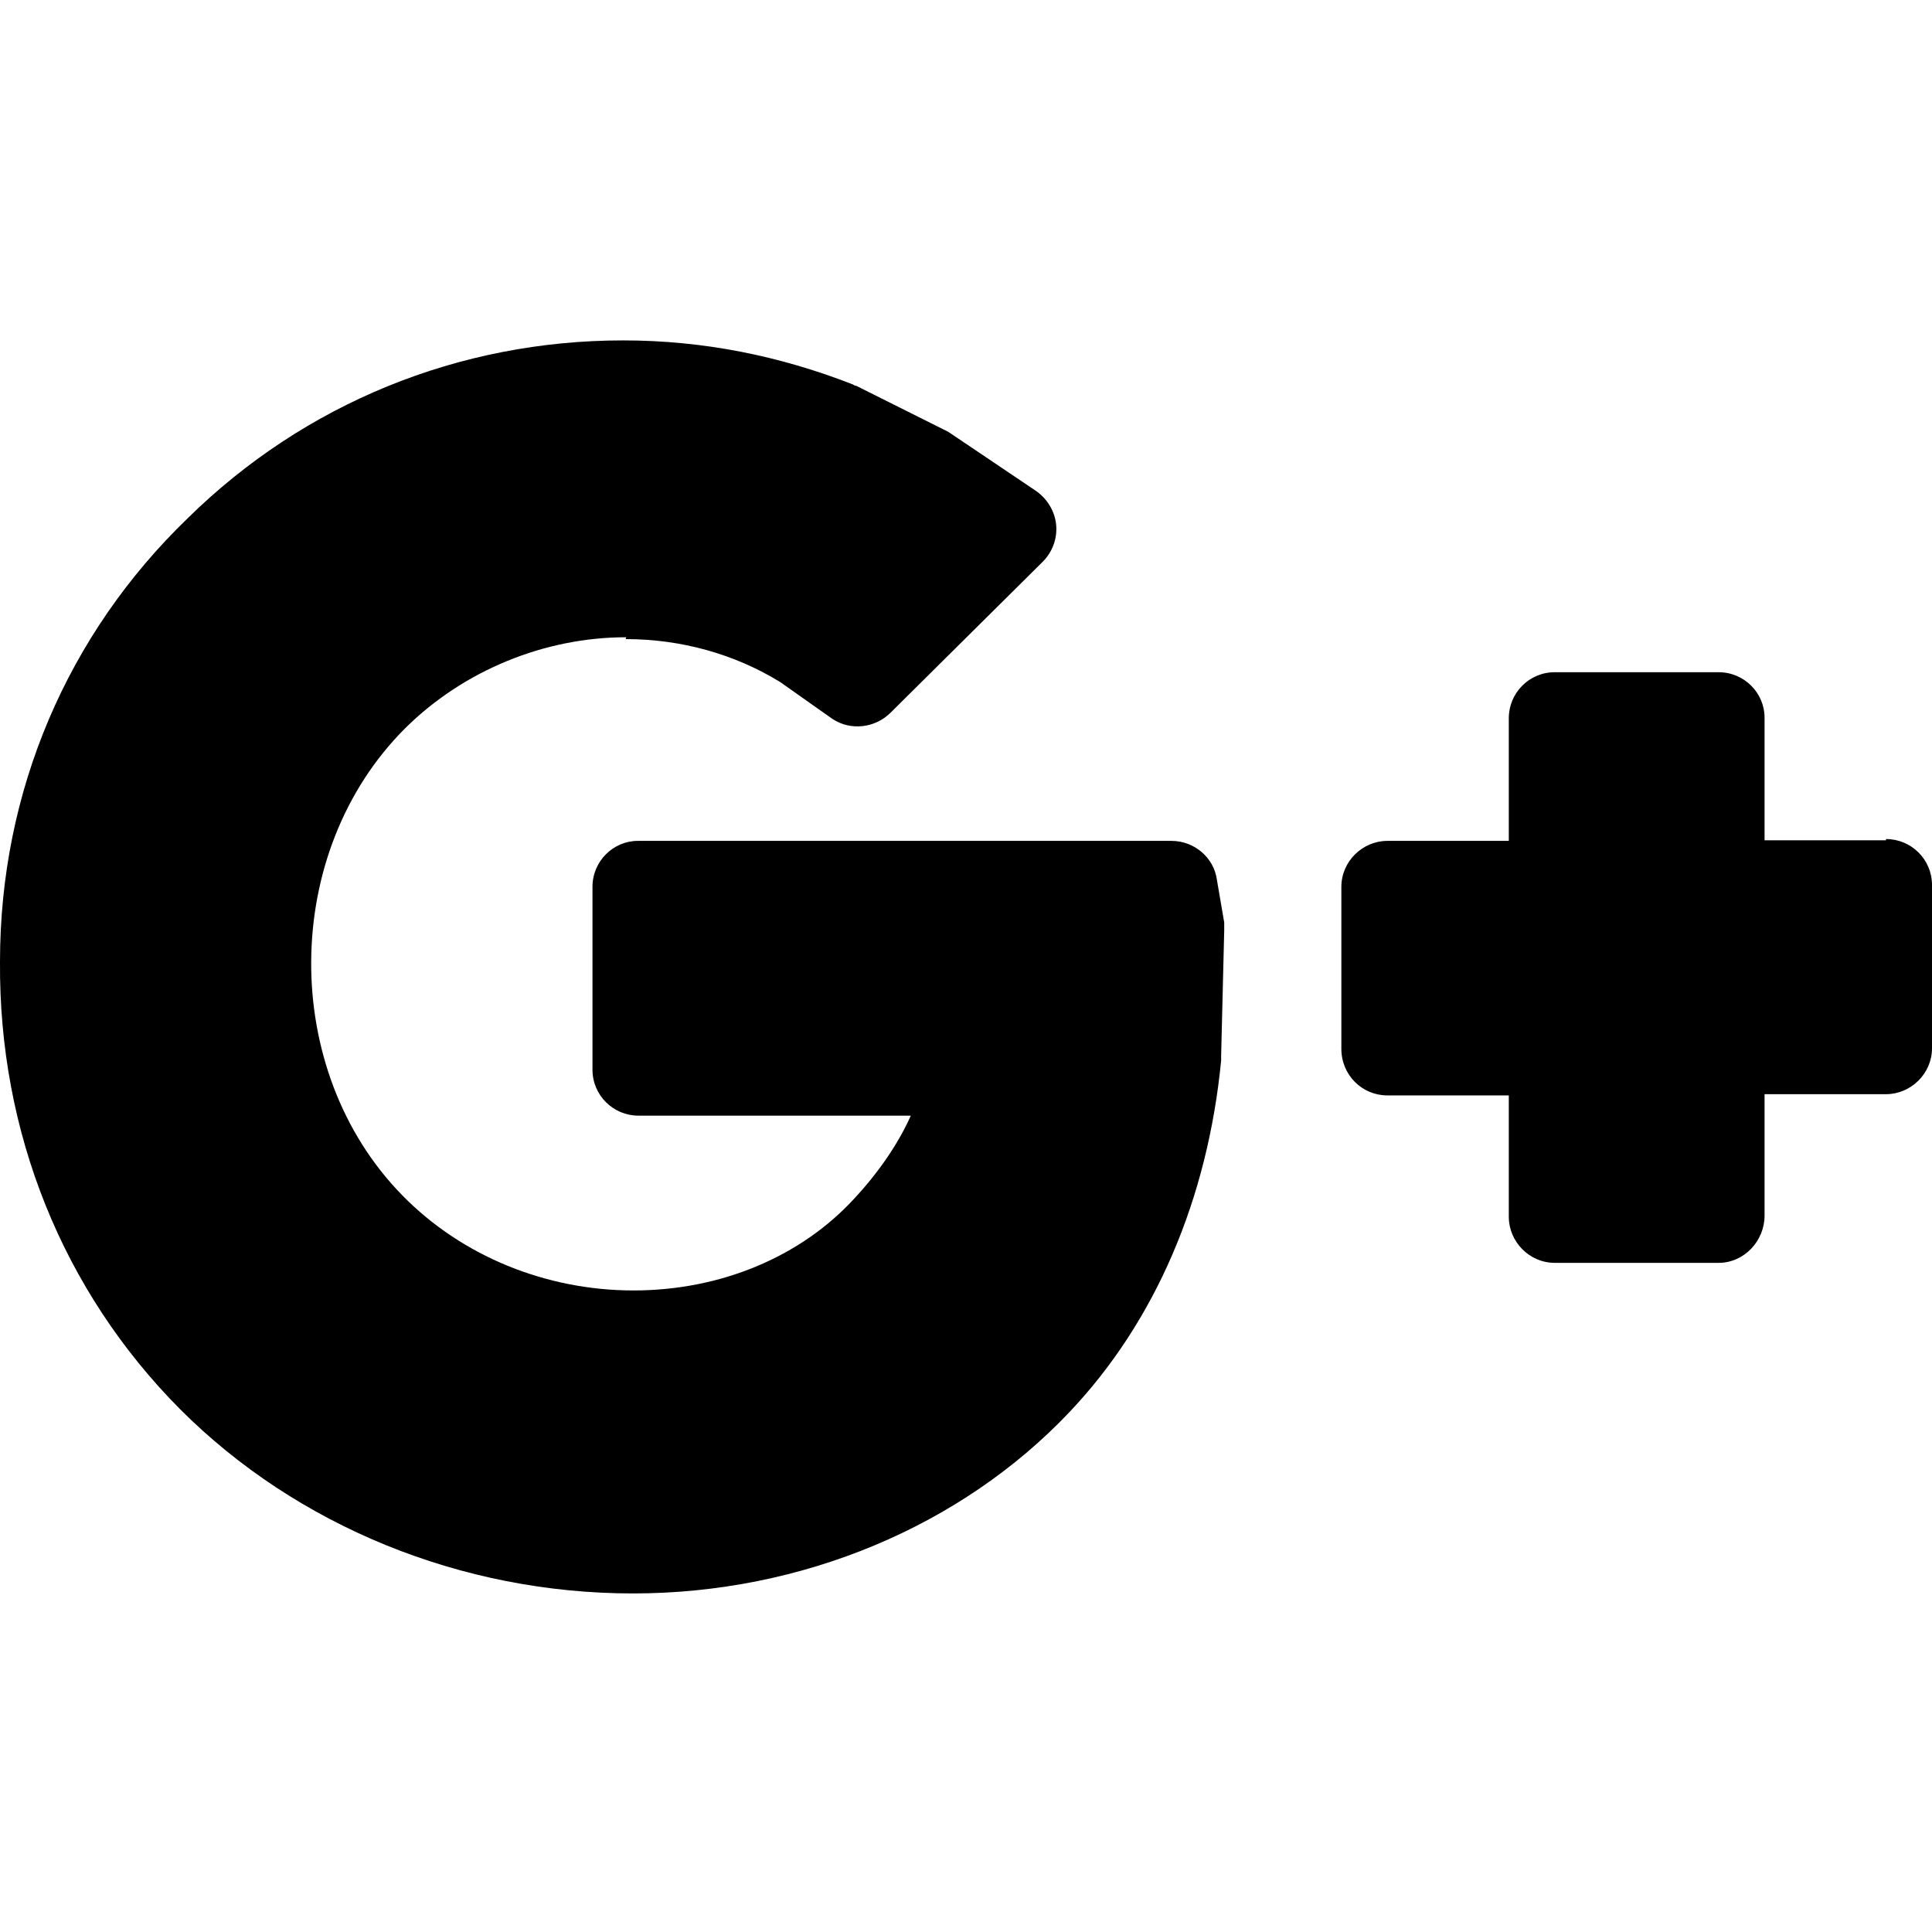
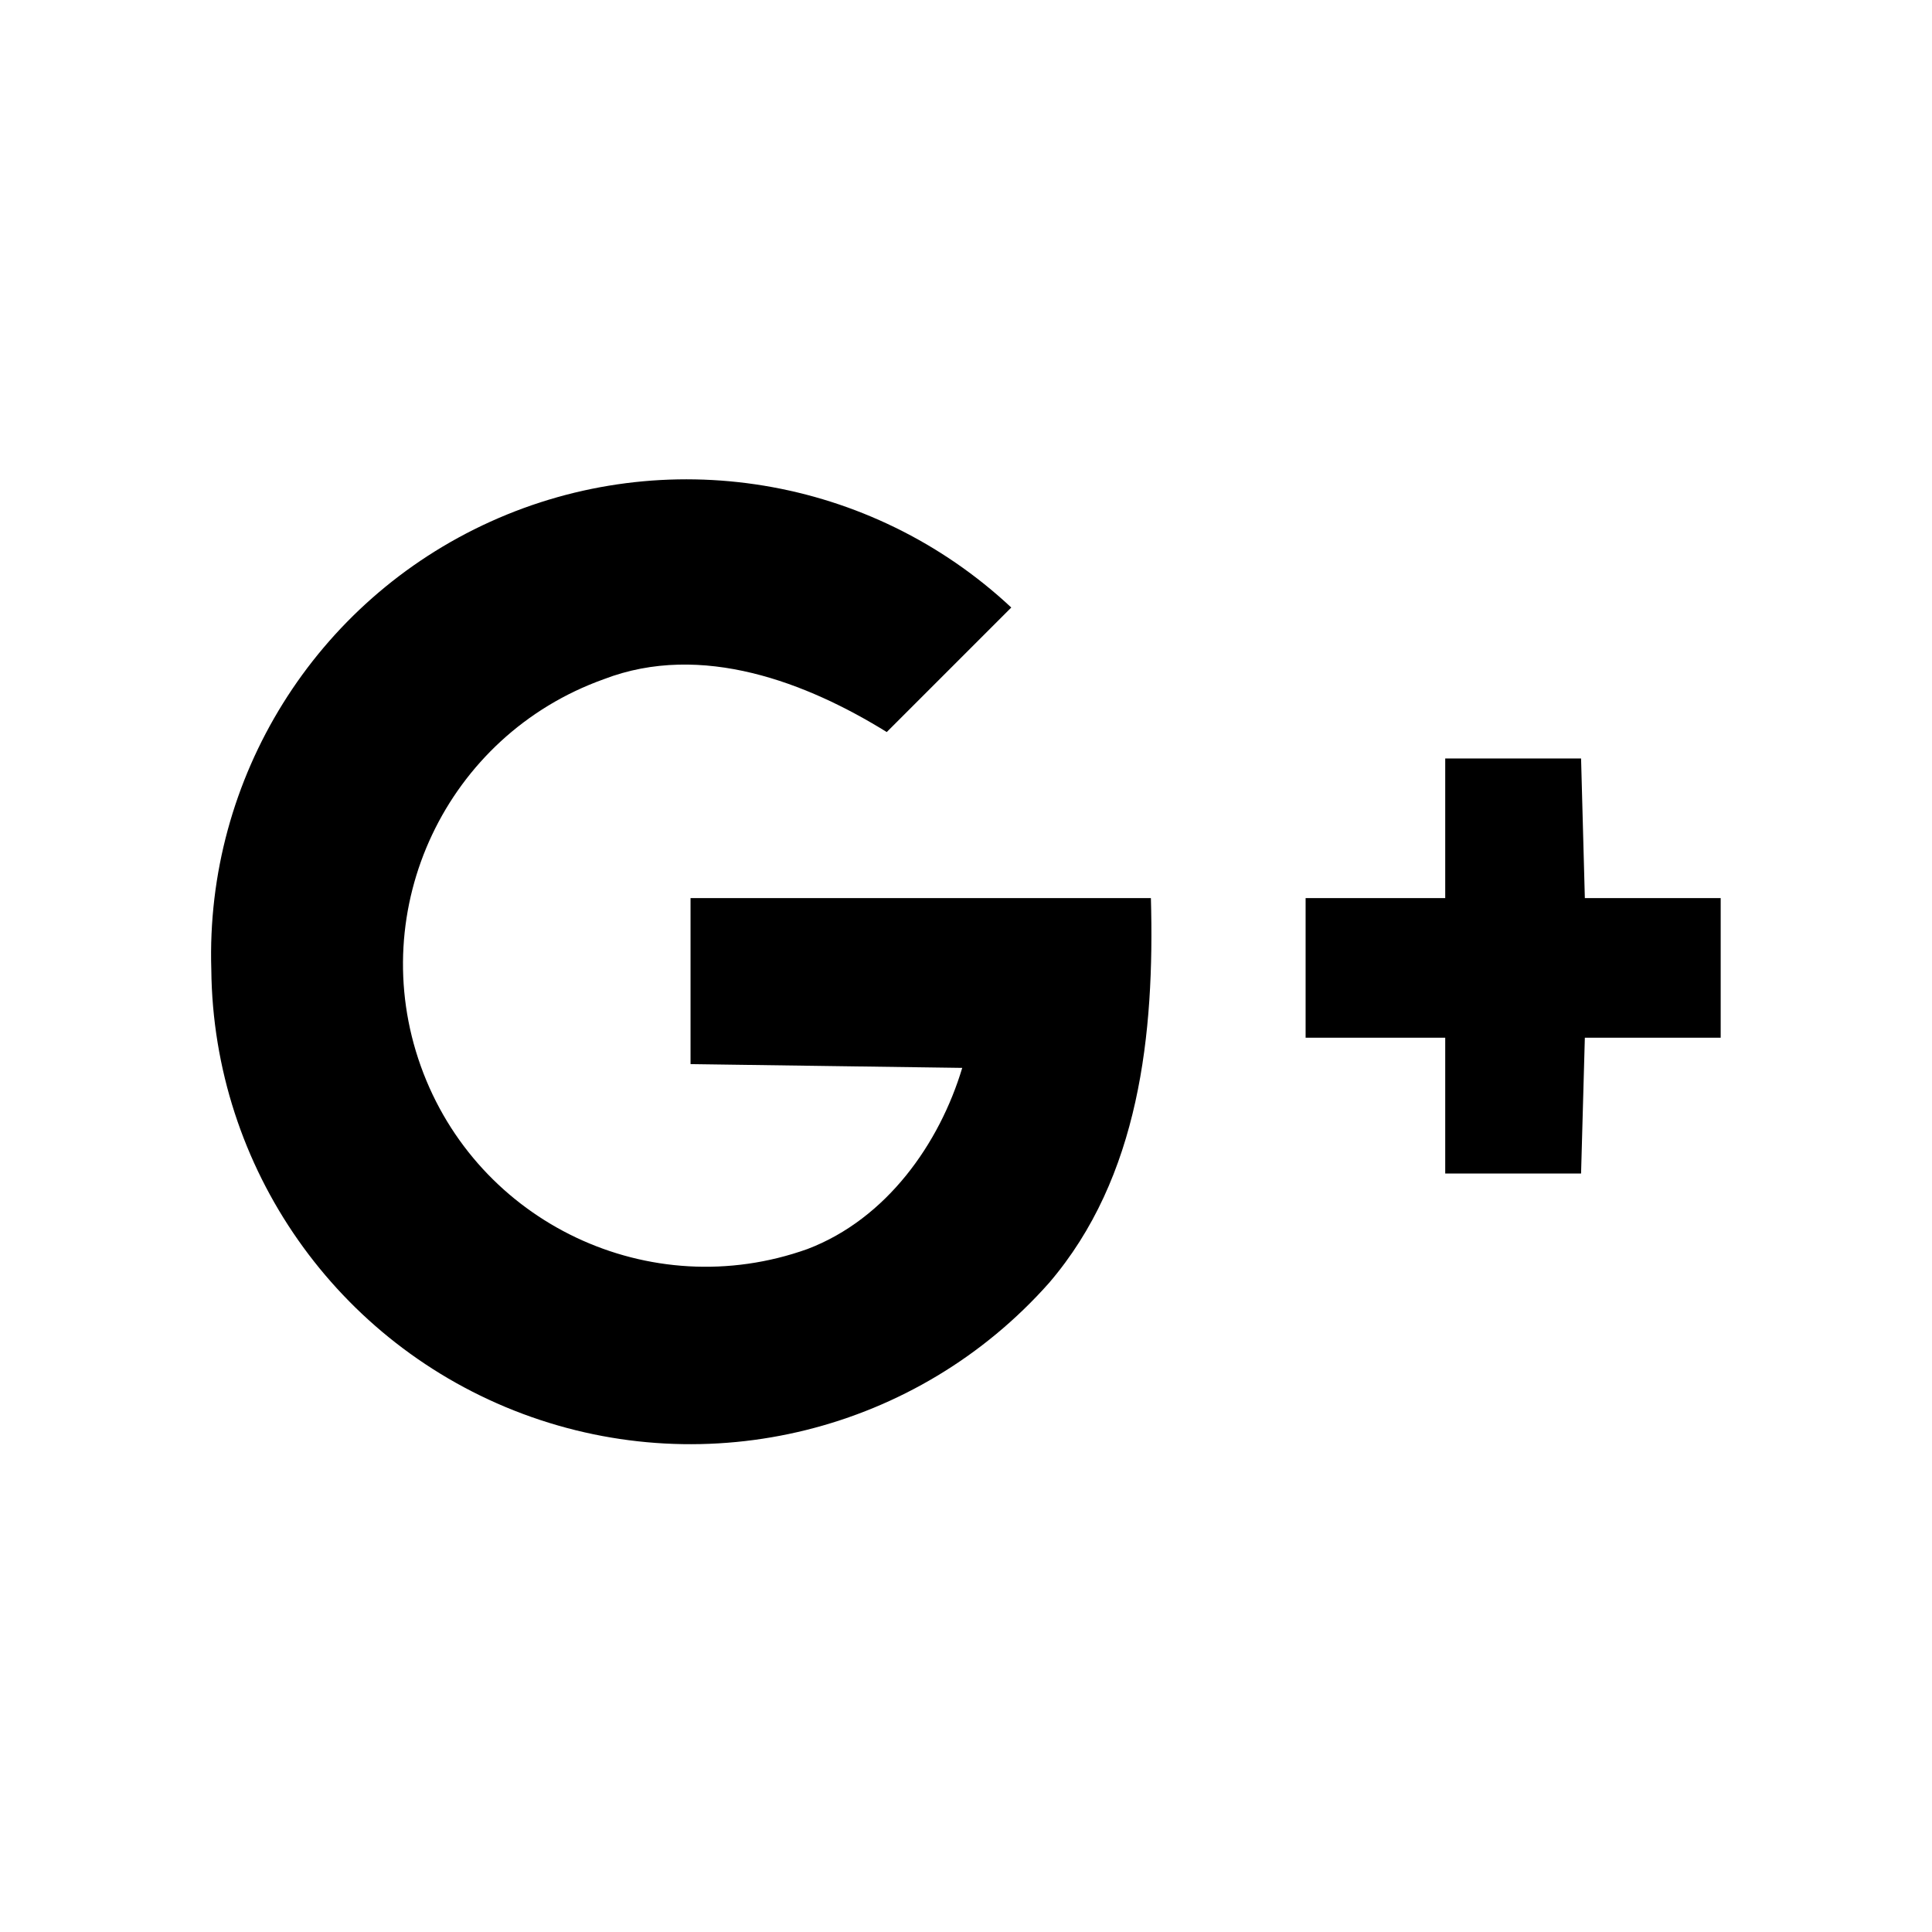
- <svg xmlns="http://www.w3.org/2000/svg" viewBox="0 0 315 315">
-   <path d="M307.5 137h-19.8v-20c0-4-3.3-7.4-7.5-7.4h-26.7c-4.2 0-7.5 3.4-7.5 7.5v20h-19.8c-4 0-7.5 3.3-7.5 7.5V171c0 4.3 3.4 7.6 7.5 7.6H246v19.8c0 4 3.3 7.5 7.5 7.5h26.7c4.2 0 7.5-3.6 7.5-7.7v-19.8h19.8c4 0 7.5-3.3 7.5-7.5v-26.6c0-4.2-3.4-7.5-7.5-7.5zM102 104.2c9 0 17.7 2.4 25.2 7l8.5 6c3 2 7 1.5 9.5-1L170 91.6c1.6-1.6 2.4-3.8 2.2-6-.2-2.2-1.4-4.2-3.2-5.5l-14.4-9.7-1-.5-14-7s-.3 0-.5-.2c-12-4.7-24.5-7.2-37.5-7.2-26.8 0-52 10.3-71 29C11 103.4 0 129 0 156.8c-.2 27.8 10.2 53.7 29.4 73 19 19 45.8 30 73.8 30 27.6 0 53.6-11 71.2-29.6 14-14.8 22.5-34.7 24.7-57.3v-.8l.5-20.4v-1.3l-1.2-7c-.5-3.6-3.7-6.3-7.4-6.3h-87c-4 0-7.4 3.3-7.4 7.5v29.8c0 4.2 3.4 7.5 7.5 7.5h44.4c-2 4.5-5.2 9.2-9.2 13.5-8.7 9.5-21.8 15-36 15-14.3 0-28-5.6-37.7-15.5-20-20.4-19.8-56 .5-76.2 9.5-9.4 22.7-14.8 36-14.8z" />
+ <svg xmlns="http://www.w3.org/2000/svg" viewBox="0 0 512 512">
+   <path d="m56 257a126 126 0 0 1 212-96l-33 33c-21-13-49-24-75-14a80 80 0 1 0 54 151c21-8 35-28 41-48l-72-1v-44h122c1 36-3 74-27 102a127 127 0 0 1 -222-83zm327-56h36l1 37h36v37h-36l-1 36h-36v-36h-37v-37h37z" />
</svg>
